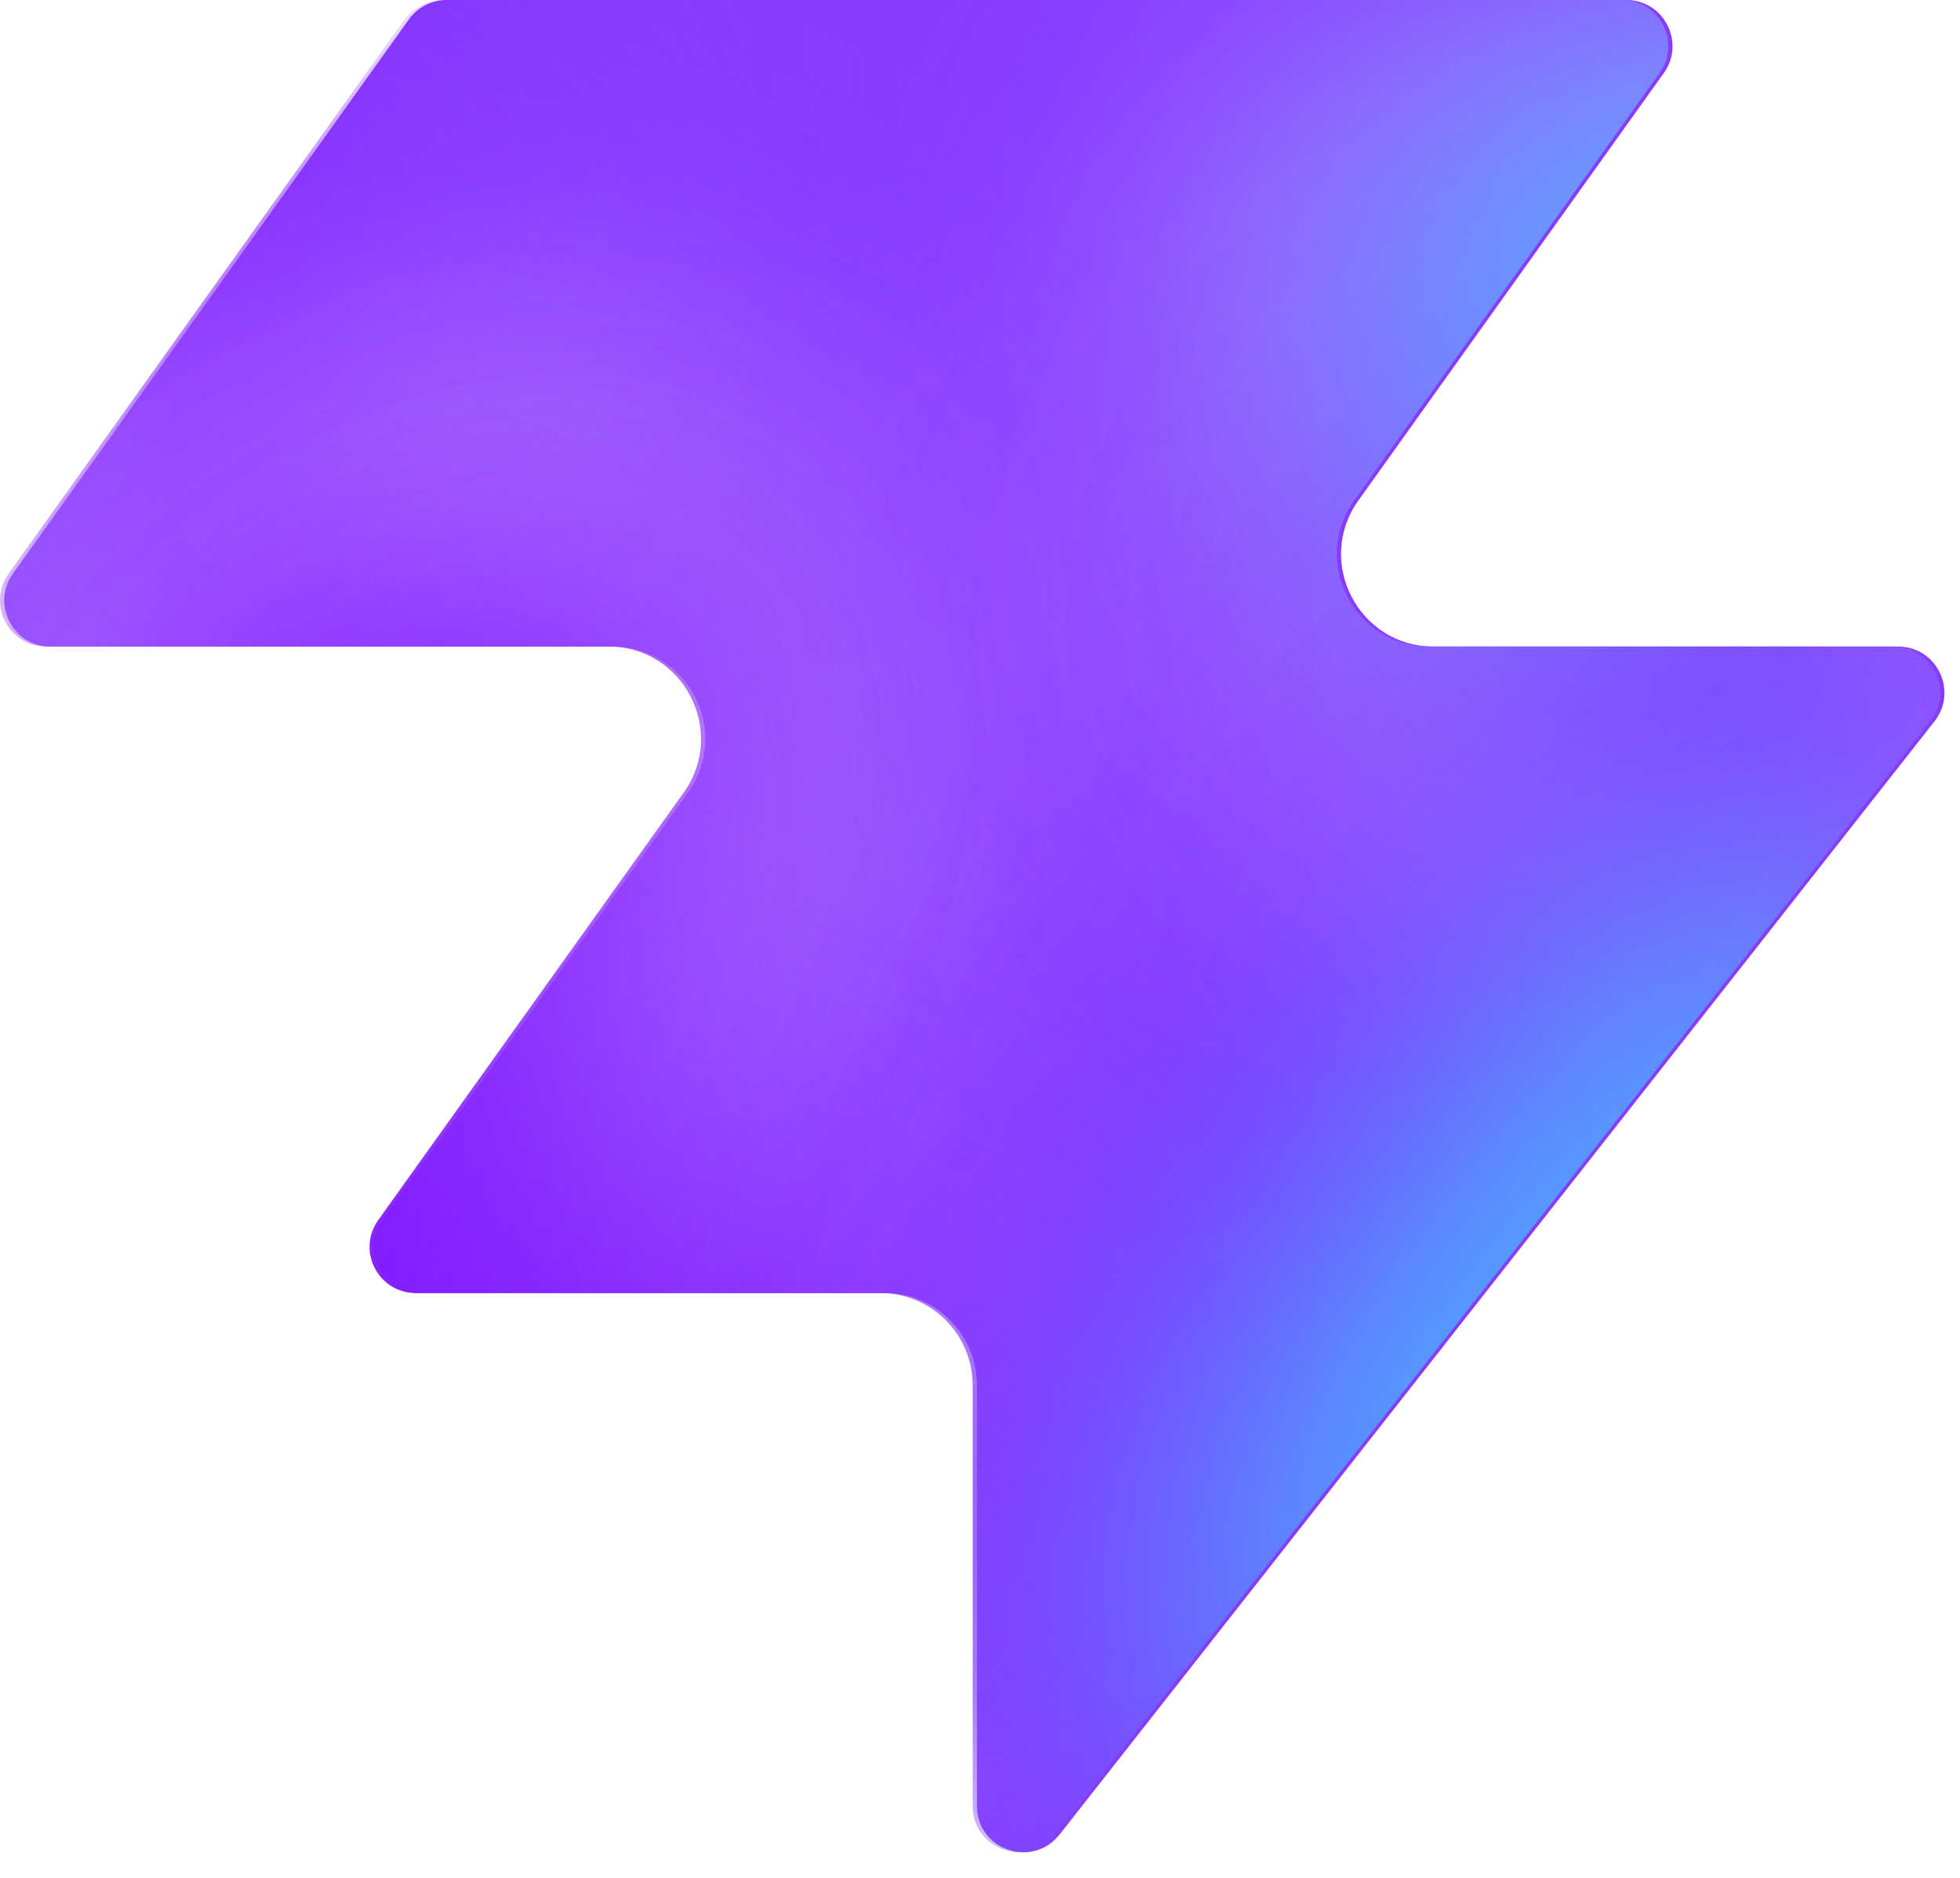
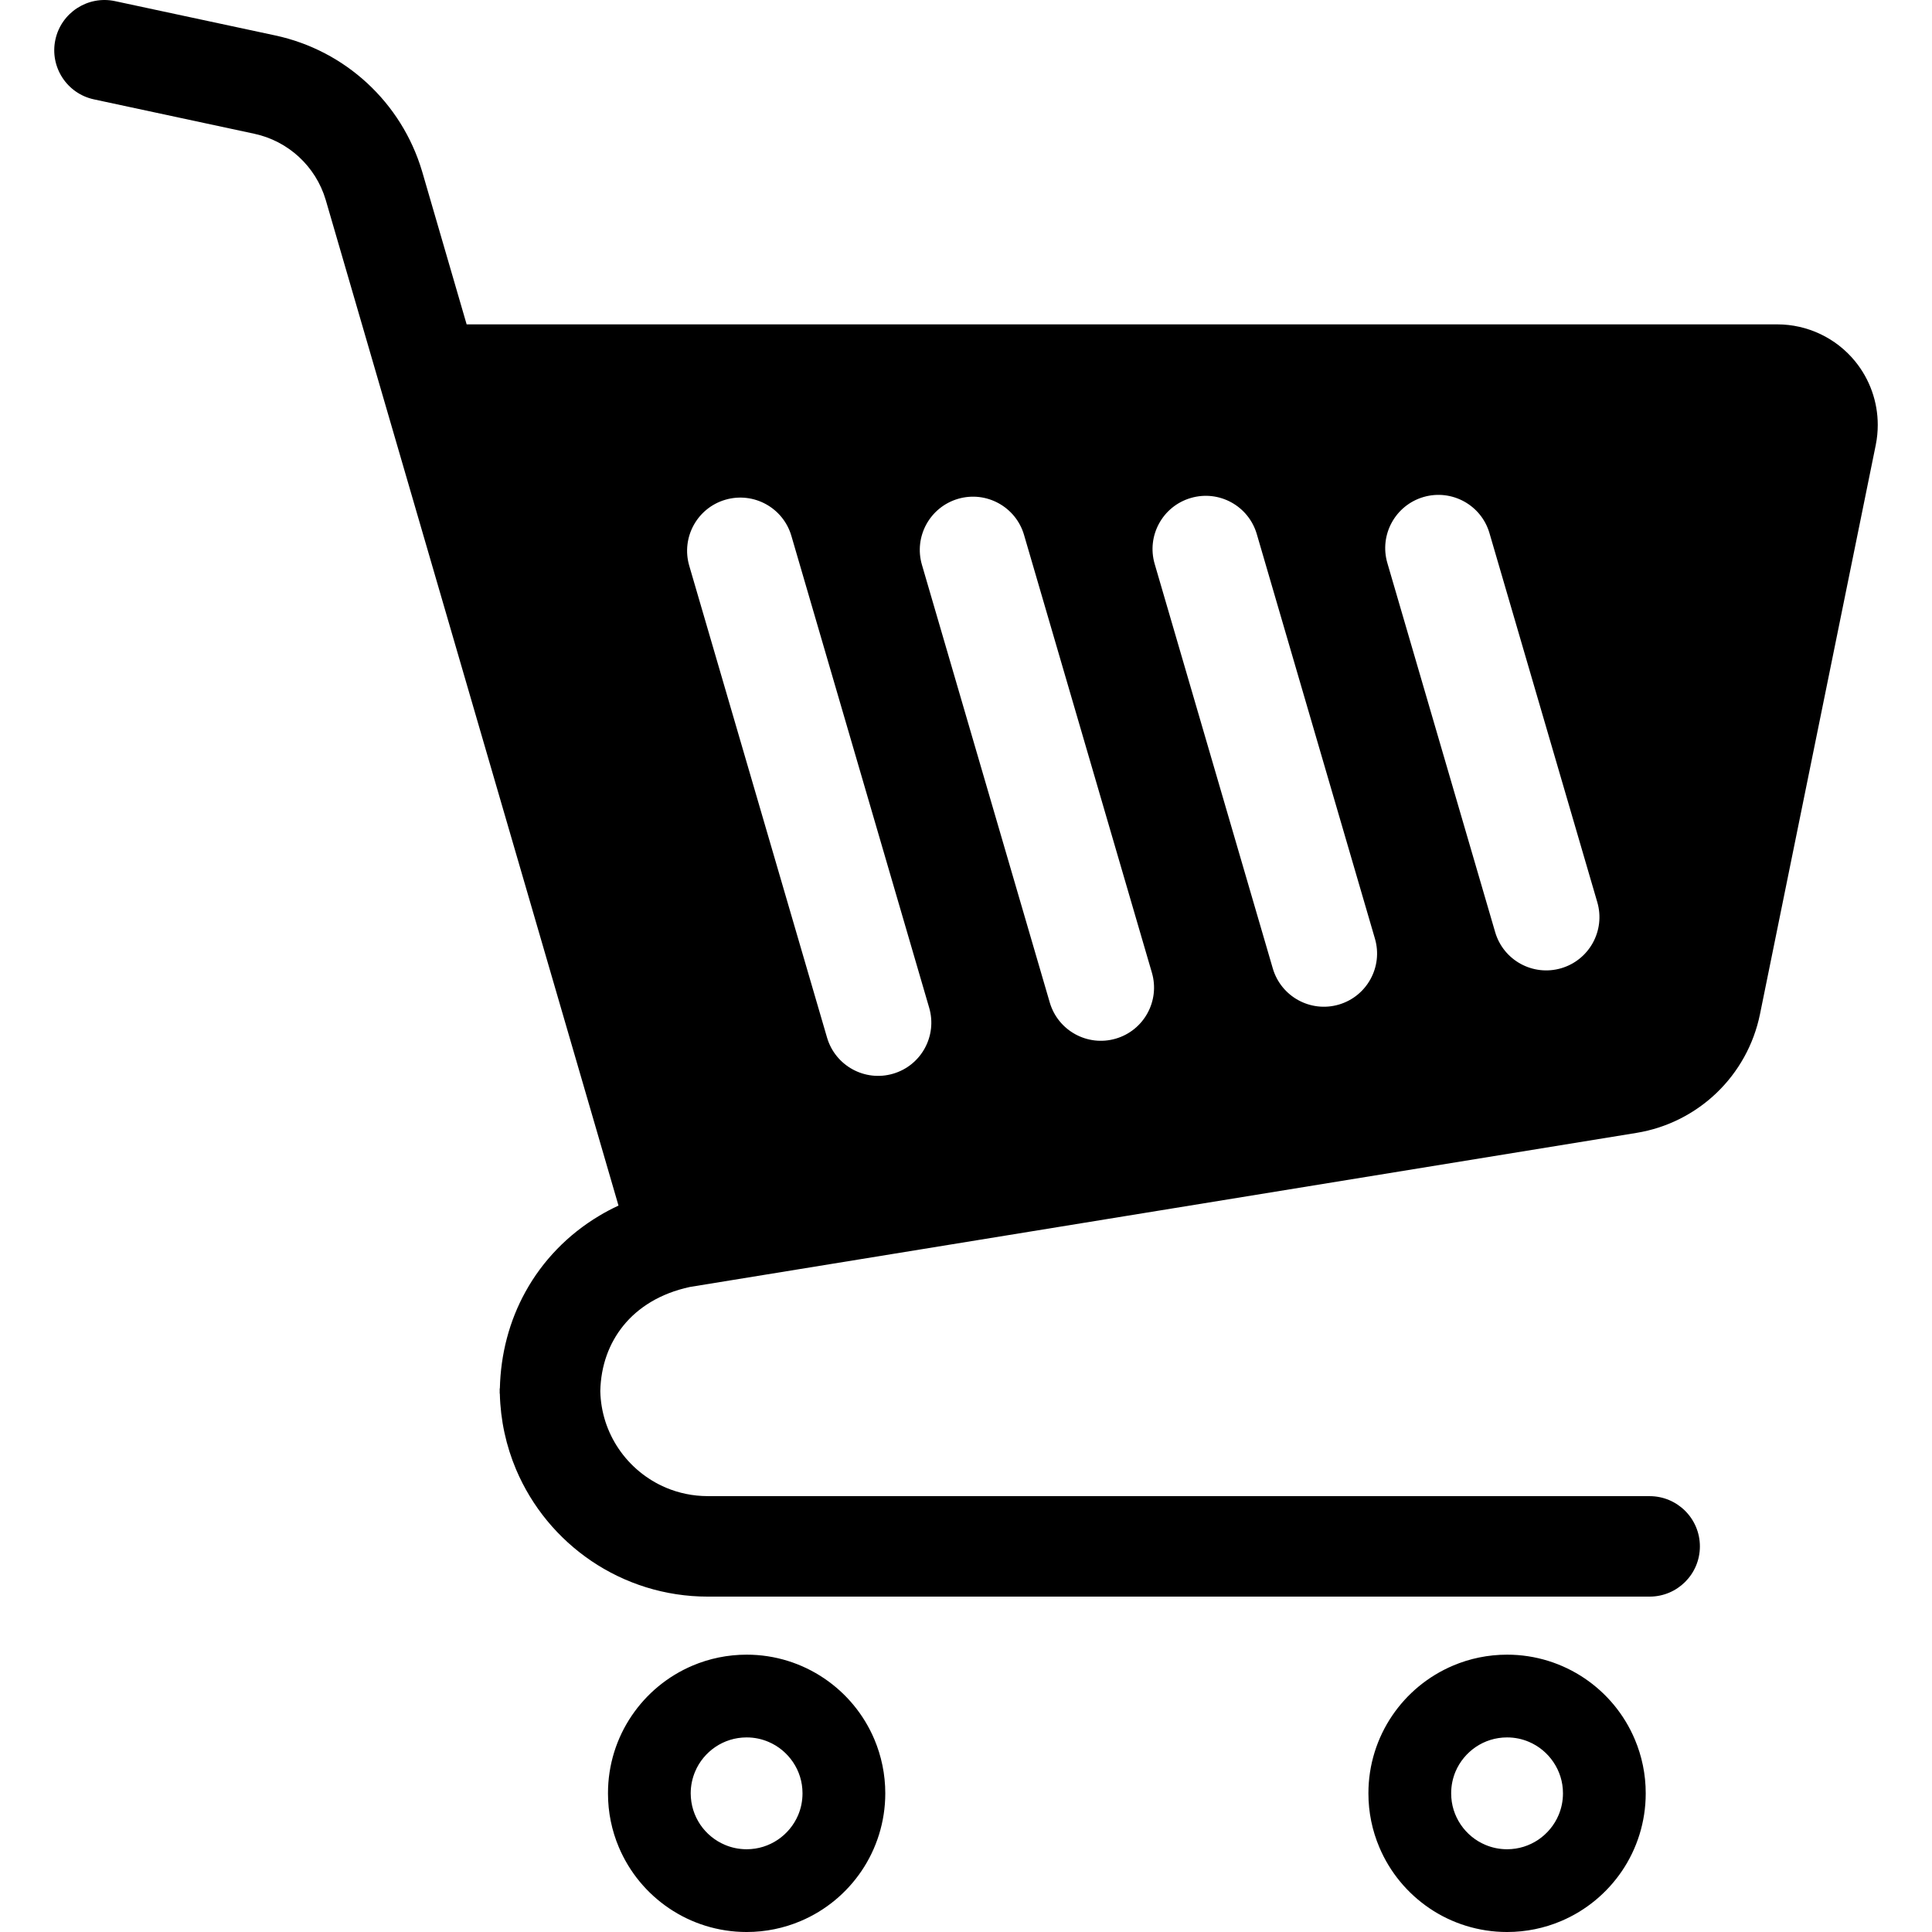
- <svg xmlns="http://www.w3.org/2000/svg" width="48" height="46" fill="none" viewBox="0 0 48 46">
-   <path fill="#863bff" d="M25.946 44.938c-.664.845-2.021.375-2.021-.698V33.937a2.26 2.26 0 0 0-2.262-2.262H10.287c-.92 0-1.456-1.04-.92-1.788l7.48-10.471c1.07-1.497 0-3.578-1.842-3.578H1.237c-.92 0-1.456-1.04-.92-1.788L10.013.474c.214-.297.556-.474.92-.474h28.894c.92 0 1.456 1.04.92 1.788l-7.48 10.471c-1.07 1.498 0 3.579 1.842 3.579h11.377c.943 0 1.473 1.088.89 1.83L25.947 44.94z" style="fill:#863bff;fill:color(display-p3 .525 .23 1);fill-opacity:1" />
-   <mask id="a" width="48" height="46" x="0" y="0" maskUnits="userSpaceOnUse" style="mask-type:alpha">
-     <path fill="#000" d="M25.842 44.938c-.664.844-2.021.375-2.021-.698V33.937a2.26 2.26 0 0 0-2.262-2.262H10.183c-.92 0-1.456-1.04-.92-1.788l7.48-10.471c1.07-1.498 0-3.579-1.842-3.579H1.133c-.92 0-1.456-1.04-.92-1.787L9.91.473c.214-.297.556-.474.92-.474h28.894c.92 0 1.456 1.04.92 1.788l-7.48 10.471c-1.07 1.498 0 3.578 1.842 3.578h11.377c.943 0 1.473 1.088.89 1.832L25.843 44.94z" style="fill:#000;fill-opacity:1" />
-   </mask>
-   <g mask="url(#a)">
-     <g filter="url(#b)">
-       <ellipse cx="5.508" cy="14.704" fill="#ede6ff" rx="5.508" ry="14.704" style="fill:#ede6ff;fill:color(display-p3 .927 .903 1);fill-opacity:1" transform="matrix(.00324 1 1 -.00324 -4.47 31.516)" />
-     </g>
-     <g filter="url(#c)">
-       <ellipse cx="10.399" cy="29.851" fill="#ede6ff" rx="10.399" ry="29.851" style="fill:#ede6ff;fill:color(display-p3 .927 .903 1);fill-opacity:1" transform="matrix(.00324 1 1 -.00324 -39.328 7.883)" />
-     </g>
-     <g filter="url(#d)">
-       <ellipse cx="5.508" cy="30.487" fill="#7e14ff" rx="5.508" ry="30.487" style="fill:#7e14ff;fill:color(display-p3 .492 .077 1);fill-opacity:1" transform="rotate(89.814 -25.913 -14.639)scale(1 -1)" />
-     </g>
-     <g filter="url(#e)">
-       <ellipse cx="5.508" cy="30.599" fill="#7e14ff" rx="5.508" ry="30.599" style="fill:#7e14ff;fill:color(display-p3 .492 .077 1);fill-opacity:1" transform="rotate(89.814 -32.644 -3.334)scale(1 -1)" />
-     </g>
-     <g filter="url(#f)">
-       <ellipse cx="5.508" cy="30.599" fill="#7e14ff" rx="5.508" ry="30.599" style="fill:#7e14ff;fill:color(display-p3 .492 .077 1);fill-opacity:1" transform="matrix(.00324 1 1 -.00324 -34.34 30.47)" />
-     </g>
-     <g filter="url(#g)">
-       <ellipse cx="14.072" cy="22.078" fill="#ede6ff" rx="14.072" ry="22.078" style="fill:#ede6ff;fill:color(display-p3 .927 .903 1);fill-opacity:1" transform="rotate(93.35 24.506 48.493)scale(-1 1)" />
-     </g>
-     <g filter="url(#h)">
-       <ellipse cx="3.47" cy="21.501" fill="#7e14ff" rx="3.47" ry="21.501" style="fill:#7e14ff;fill:color(display-p3 .492 .077 1);fill-opacity:1" transform="rotate(89.009 28.708 47.59)scale(-1 1)" />
-     </g>
-     <g filter="url(#i)">
-       <ellipse cx="3.47" cy="21.501" fill="#7e14ff" rx="3.47" ry="21.501" style="fill:#7e14ff;fill:color(display-p3 .492 .077 1);fill-opacity:1" transform="rotate(89.009 28.708 47.59)scale(-1 1)" />
-     </g>
-     <g filter="url(#j)">
-       <ellipse cx=".387" cy="8.972" fill="#7e14ff" rx="4.407" ry="29.108" style="fill:#7e14ff;fill:color(display-p3 .492 .077 1);fill-opacity:1" transform="rotate(39.51 .387 8.972)" />
-     </g>
-     <g filter="url(#k)">
-       <ellipse cx="47.523" cy="-6.092" fill="#7e14ff" rx="4.407" ry="29.108" style="fill:#7e14ff;fill:color(display-p3 .492 .077 1);fill-opacity:1" transform="rotate(37.892 47.523 -6.092)" />
-     </g>
-     <g filter="url(#l)">
-       <ellipse cx="41.412" cy="6.333" fill="#47bfff" rx="5.971" ry="9.665" style="fill:#47bfff;fill:color(display-p3 .28 .748 1);fill-opacity:1" transform="rotate(37.892 41.412 6.333)" />
-     </g>
-     <g filter="url(#m)">
-       <ellipse cx="-1.879" cy="38.332" fill="#7e14ff" rx="4.407" ry="29.108" style="fill:#7e14ff;fill:color(display-p3 .492 .077 1);fill-opacity:1" transform="rotate(37.892 -1.88 38.332)" />
-     </g>
-     <g filter="url(#n)">
-       <ellipse cx="-1.879" cy="38.332" fill="#7e14ff" rx="4.407" ry="29.108" style="fill:#7e14ff;fill:color(display-p3 .492 .077 1);fill-opacity:1" transform="rotate(37.892 -1.88 38.332)" />
-     </g>
-     <g filter="url(#o)">
-       <ellipse cx="35.651" cy="29.907" fill="#7e14ff" rx="4.407" ry="29.108" style="fill:#7e14ff;fill:color(display-p3 .492 .077 1);fill-opacity:1" transform="rotate(37.892 35.651 29.907)" />
-     </g>
-     <g filter="url(#p)">
-       <ellipse cx="38.418" cy="32.4" fill="#47bfff" rx="5.971" ry="15.297" style="fill:#47bfff;fill:color(display-p3 .28 .748 1);fill-opacity:1" transform="rotate(37.892 38.418 32.4)" />
-     </g>
+ <svg xmlns="http://www.w3.org/2000/svg" height="800px" width="800px" version="1.1" id="_x32_" viewBox="0 0 512 512" xml:space="preserve">
+   <style type="text/css">
+ 	.st0{fill:#000000;}
+ </style>
+   <g>
+     <path class="st0" d="M218.412,444.786c-5.85-3.957-12.972-6.291-20.546-6.282c-5.043,0-9.908,1.026-14.314,2.895   c-6.605,2.793-12.192,7.436-16.156,13.303c-3.965,5.85-6.283,12.973-6.274,20.546c-0.009,5.043,1.019,9.908,2.886,14.306   c2.802,6.614,7.437,12.2,13.295,16.156c5.858,3.974,12.99,6.292,20.563,6.292c5.043,0,9.898-1.028,14.297-2.895   c6.613-2.793,12.208-7.446,16.165-13.304c3.956-5.85,6.282-12.981,6.282-20.554c0-5.042-1.036-9.898-2.895-14.305   C228.921,454.328,224.27,448.742,218.412,444.786z M211.518,481.012c-1.12,2.649-3.014,4.933-5.383,6.529   c-2.377,1.596-5.161,2.521-8.268,2.53c-2.08-0.009-4.008-0.416-5.765-1.172c-2.64-1.103-4.933-3.005-6.529-5.365   c-1.596-2.386-2.513-5.179-2.53-8.287c0.009-2.072,0.424-3.99,1.172-5.764c1.103-2.64,3.006-4.924,5.374-6.528   c2.378-1.596,5.171-2.514,8.278-2.522c2.072,0,3.99,0.417,5.756,1.163c2.649,1.112,4.924,3.006,6.529,5.383   c1.596,2.377,2.521,5.162,2.521,8.268C212.672,477.327,212.265,479.246,211.518,481.012z" />
+     <path class="st0" d="M419.943,444.786c-5.858-3.957-12.981-6.291-20.554-6.282c-5.042,0-9.907,1.026-14.306,2.895   c-6.604,2.793-12.2,7.436-16.164,13.303c-3.956,5.85-6.283,12.973-6.274,20.546c-0.009,5.043,1.027,9.908,2.895,14.306   c2.793,6.614,7.438,12.2,13.295,16.165c5.849,3.965,12.98,6.283,20.554,6.283c5.043,0,9.908-1.028,14.305-2.895   c6.606-2.793,12.201-7.446,16.165-13.304c3.956-5.85,6.283-12.981,6.274-20.554c0.008-5.042-1.028-9.898-2.895-14.305   C430.445,454.328,425.801,448.742,419.943,444.786z M413.041,481.012c-1.112,2.649-3.013,4.933-5.374,6.529   c-2.378,1.596-5.17,2.521-8.278,2.53c-2.08-0.009-3.998-0.416-5.764-1.172c-2.649-1.103-4.925-3.005-6.52-5.365   c-1.605-2.386-2.531-5.179-2.531-8.287c0-2.072,0.416-3.99,1.154-5.764c1.122-2.64,3.014-4.924,5.383-6.528   c2.377-1.596,5.17-2.514,8.277-2.522c2.08,0,3.999,0.417,5.765,1.163c2.64,1.112,4.924,3.006,6.52,5.383   c1.596,2.377,2.53,5.162,2.53,8.268C414.204,477.327,413.789,479.246,413.041,481.012z" />
+     <path class="st0" d="M491.615,95.734c-5.051-6.18-12.624-9.772-20.621-9.772H123.665L111.83,45.305v0.008   c-5.433-18.176-20.342-31.947-38.884-35.92L30.481,0.3C23.298-1.245,16.217,3.339,14.672,10.53   c-1.537,7.19,3.04,14.271,10.239,15.807l42.45,9.102c9.041,1.935,16.308,8.642,18.948,17.506l77.598,266.547   c-1.748,0.815-3.438,1.698-5.06,2.674c-8.371,4.984-15.078,11.98-19.578,20.147c-4.304,7.76-6.588,16.555-6.8,25.631h-0.043v1.383   h0.034c0.17,7.09,1.682,13.89,4.305,20.096c4.202,9.925,11.181,18.321,19.976,24.264c8.796,5.951,19.476,9.44,30.852,9.432h249.568   c7.36,0,13.329-5.96,13.329-13.312c0-7.352-5.969-13.312-13.329-13.312l-249.568-0.008c-3.973,0-7.691-0.798-11.104-2.233   c-5.094-2.156-9.492-5.79-12.565-10.358c-2.955-4.39-4.703-9.56-4.84-15.23c0.153-6.767,2.31-12.642,6.096-17.337   c1.961-2.42,4.38-4.542,7.318-6.3c2.904-1.732,6.325-3.107,10.341-3.973l250.841-40.828c16.394-2.674,29.425-15.205,32.737-31.481   l30.682-150.839v-0.016c0.356-1.749,0.526-3.532,0.526-5.298C497.625,106.499,495.537,100.54,491.615,95.734z M236.665,284.548   c-7.471,2.19-15.299-2.106-17.49-9.577l-36.522-125.055c-2.174-7.471,2.106-15.299,9.584-17.481   c7.48-2.182,15.308,2.106,17.489,9.586l36.515,125.038C248.432,274.538,244.135,282.375,236.665,284.548z M295.686,275.252   c-7.47,2.182-15.298-2.105-17.489-9.585l-33.875-115.988c-2.182-7.471,2.106-15.299,9.586-17.489   c7.479-2.174,15.307,2.114,17.48,9.593l33.874,115.98C307.453,265.242,303.157,273.07,295.686,275.252z M354.793,266.228   c-7.472,2.181-15.299-2.106-17.49-9.586l-31.302-107.193c-2.182-7.47,2.106-15.307,9.585-17.48   c7.472-2.19,15.299,2.097,17.48,9.577l31.302,107.192C366.56,256.209,362.263,264.045,354.793,266.228z M413.712,256.599   c-7.471,2.182-15.299-2.105-17.48-9.585l-28.569-97.812c-2.182-7.471,2.106-15.298,9.585-17.489   c7.479-2.174,15.307,2.106,17.48,9.584l28.577,97.812C425.479,246.59,421.191,254.409,413.712,256.599z" />
  </g>
-   <defs>
-     <filter id="b" width="60.045" height="41.654" x="-19.77" y="16.149" color-interpolation-filters="sRGB" filterUnits="userSpaceOnUse">
-       <feFlood flood-opacity="0" result="BackgroundImageFix" />
-       <feBlend in="SourceGraphic" in2="BackgroundImageFix" result="shape" />
-       <feGaussianBlur result="effect1_foregroundBlur_2002_17158" stdDeviation="7.659" />
-     </filter>
-     <filter id="c" width="90.34" height="51.437" x="-54.613" y="-7.533" color-interpolation-filters="sRGB" filterUnits="userSpaceOnUse">
-       <feFlood flood-opacity="0" result="BackgroundImageFix" />
-       <feBlend in="SourceGraphic" in2="BackgroundImageFix" result="shape" />
-       <feGaussianBlur result="effect1_foregroundBlur_2002_17158" stdDeviation="7.659" />
-     </filter>
-     <filter id="d" width="79.355" height="29.4" x="-49.64" y="2.03" color-interpolation-filters="sRGB" filterUnits="userSpaceOnUse">
-       <feFlood flood-opacity="0" result="BackgroundImageFix" />
-       <feBlend in="SourceGraphic" in2="BackgroundImageFix" result="shape" />
-       <feGaussianBlur result="effect1_foregroundBlur_2002_17158" stdDeviation="4.596" />
-     </filter>
-     <filter id="e" width="79.579" height="29.4" x="-45.045" y="20.029" color-interpolation-filters="sRGB" filterUnits="userSpaceOnUse">
-       <feFlood flood-opacity="0" result="BackgroundImageFix" />
-       <feBlend in="SourceGraphic" in2="BackgroundImageFix" result="shape" />
-       <feGaussianBlur result="effect1_foregroundBlur_2002_17158" stdDeviation="4.596" />
-     </filter>
-     <filter id="f" width="79.579" height="29.4" x="-43.513" y="21.178" color-interpolation-filters="sRGB" filterUnits="userSpaceOnUse">
-       <feFlood flood-opacity="0" result="BackgroundImageFix" />
-       <feBlend in="SourceGraphic" in2="BackgroundImageFix" result="shape" />
-       <feGaussianBlur result="effect1_foregroundBlur_2002_17158" stdDeviation="4.596" />
-     </filter>
-     <filter id="g" width="74.749" height="58.852" x="15.756" y="-17.901" color-interpolation-filters="sRGB" filterUnits="userSpaceOnUse">
-       <feFlood flood-opacity="0" result="BackgroundImageFix" />
-       <feBlend in="SourceGraphic" in2="BackgroundImageFix" result="shape" />
-       <feGaussianBlur result="effect1_foregroundBlur_2002_17158" stdDeviation="7.659" />
-     </filter>
-     <filter id="h" width="61.377" height="25.362" x="23.548" y="2.284" color-interpolation-filters="sRGB" filterUnits="userSpaceOnUse">
-       <feFlood flood-opacity="0" result="BackgroundImageFix" />
-       <feBlend in="SourceGraphic" in2="BackgroundImageFix" result="shape" />
-       <feGaussianBlur result="effect1_foregroundBlur_2002_17158" stdDeviation="4.596" />
-     </filter>
-     <filter id="i" width="61.377" height="25.362" x="23.548" y="2.284" color-interpolation-filters="sRGB" filterUnits="userSpaceOnUse">
-       <feFlood flood-opacity="0" result="BackgroundImageFix" />
-       <feBlend in="SourceGraphic" in2="BackgroundImageFix" result="shape" />
-       <feGaussianBlur result="effect1_foregroundBlur_2002_17158" stdDeviation="4.596" />
-     </filter>
-     <filter id="j" width="56.045" height="63.649" x="-27.636" y="-22.853" color-interpolation-filters="sRGB" filterUnits="userSpaceOnUse">
-       <feFlood flood-opacity="0" result="BackgroundImageFix" />
-       <feBlend in="SourceGraphic" in2="BackgroundImageFix" result="shape" />
-       <feGaussianBlur result="effect1_foregroundBlur_2002_17158" stdDeviation="4.596" />
-     </filter>
-     <filter id="k" width="54.814" height="64.646" x="20.116" y="-38.415" color-interpolation-filters="sRGB" filterUnits="userSpaceOnUse">
-       <feFlood flood-opacity="0" result="BackgroundImageFix" />
-       <feBlend in="SourceGraphic" in2="BackgroundImageFix" result="shape" />
-       <feGaussianBlur result="effect1_foregroundBlur_2002_17158" stdDeviation="4.596" />
-     </filter>
-     <filter id="l" width="33.541" height="35.313" x="24.641" y="-11.323" color-interpolation-filters="sRGB" filterUnits="userSpaceOnUse">
-       <feFlood flood-opacity="0" result="BackgroundImageFix" />
-       <feBlend in="SourceGraphic" in2="BackgroundImageFix" result="shape" />
-       <feGaussianBlur result="effect1_foregroundBlur_2002_17158" stdDeviation="4.596" />
-     </filter>
-     <filter id="m" width="54.814" height="64.646" x="-29.286" y="6.009" color-interpolation-filters="sRGB" filterUnits="userSpaceOnUse">
-       <feFlood flood-opacity="0" result="BackgroundImageFix" />
-       <feBlend in="SourceGraphic" in2="BackgroundImageFix" result="shape" />
-       <feGaussianBlur result="effect1_foregroundBlur_2002_17158" stdDeviation="4.596" />
-     </filter>
-     <filter id="n" width="54.814" height="64.646" x="-29.286" y="6.009" color-interpolation-filters="sRGB" filterUnits="userSpaceOnUse">
-       <feFlood flood-opacity="0" result="BackgroundImageFix" />
-       <feBlend in="SourceGraphic" in2="BackgroundImageFix" result="shape" />
-       <feGaussianBlur result="effect1_foregroundBlur_2002_17158" stdDeviation="4.596" />
-     </filter>
-     <filter id="o" width="54.814" height="64.646" x="8.244" y="-2.416" color-interpolation-filters="sRGB" filterUnits="userSpaceOnUse">
-       <feFlood flood-opacity="0" result="BackgroundImageFix" />
-       <feBlend in="SourceGraphic" in2="BackgroundImageFix" result="shape" />
-       <feGaussianBlur result="effect1_foregroundBlur_2002_17158" stdDeviation="4.596" />
-     </filter>
-     <filter id="p" width="39.409" height="43.623" x="18.713" y="10.588" color-interpolation-filters="sRGB" filterUnits="userSpaceOnUse">
-       <feFlood flood-opacity="0" result="BackgroundImageFix" />
-       <feBlend in="SourceGraphic" in2="BackgroundImageFix" result="shape" />
-       <feGaussianBlur result="effect1_foregroundBlur_2002_17158" stdDeviation="4.596" />
-     </filter>
-   </defs>
</svg>
